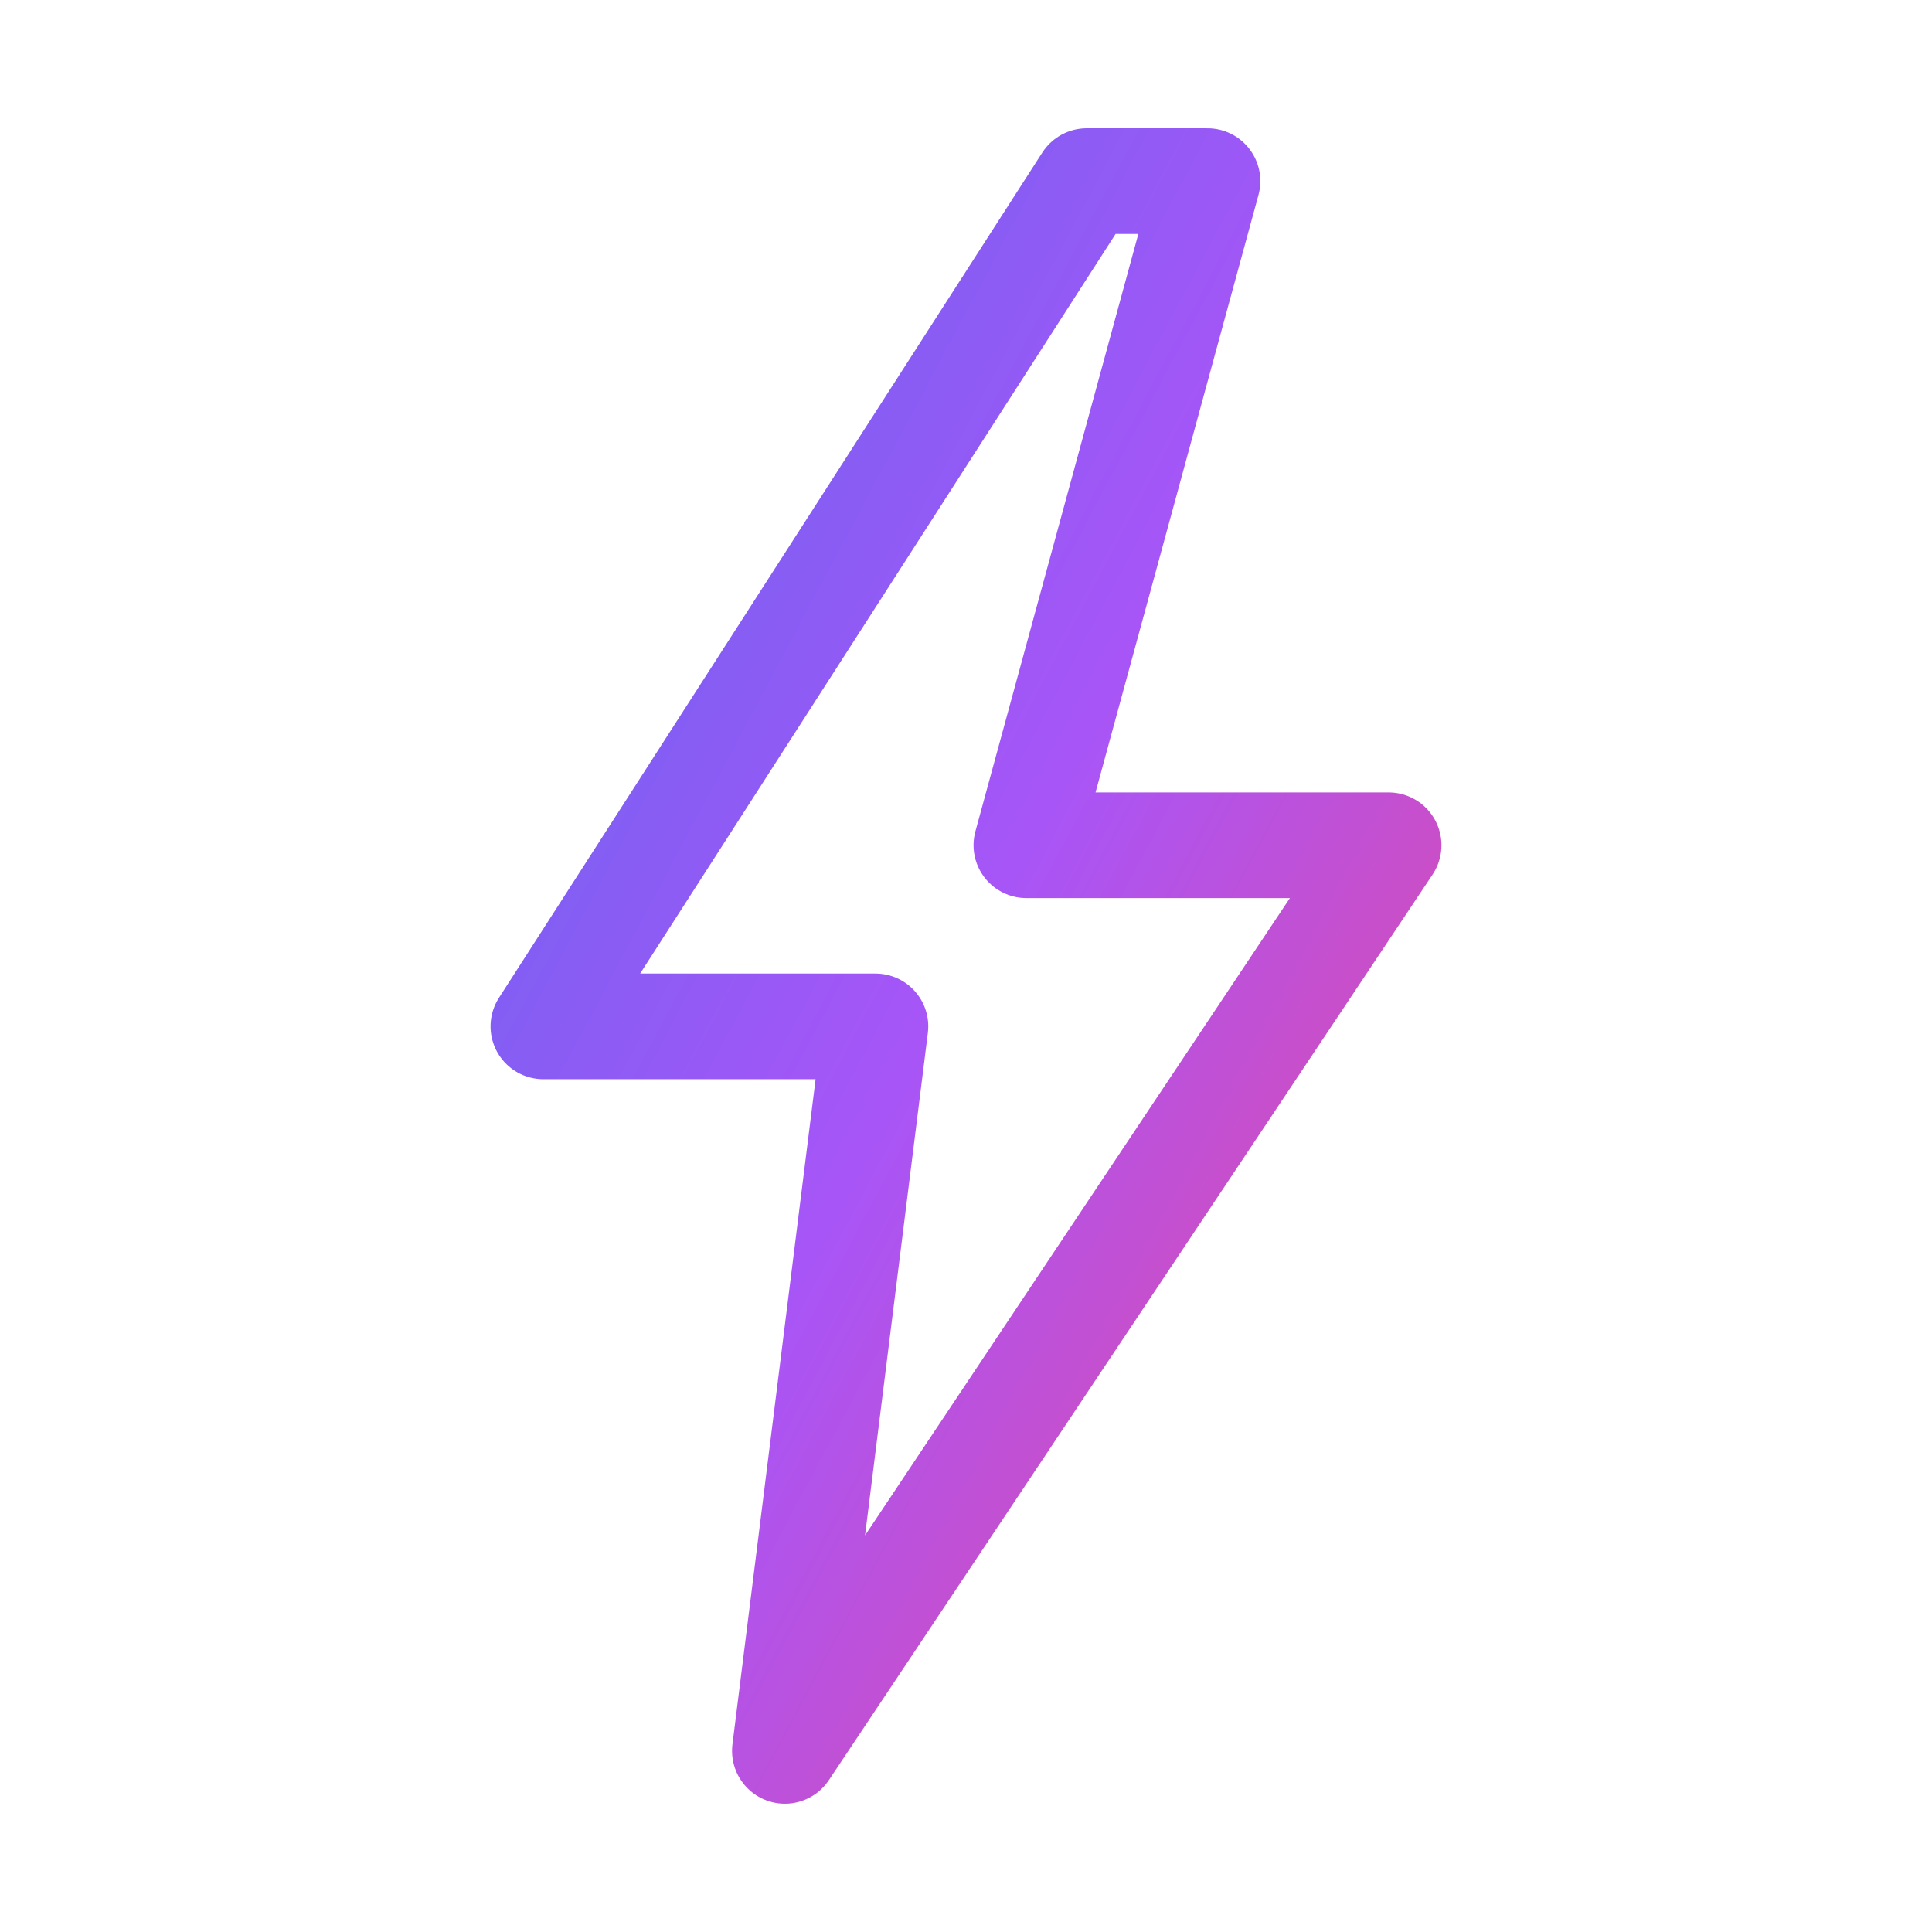
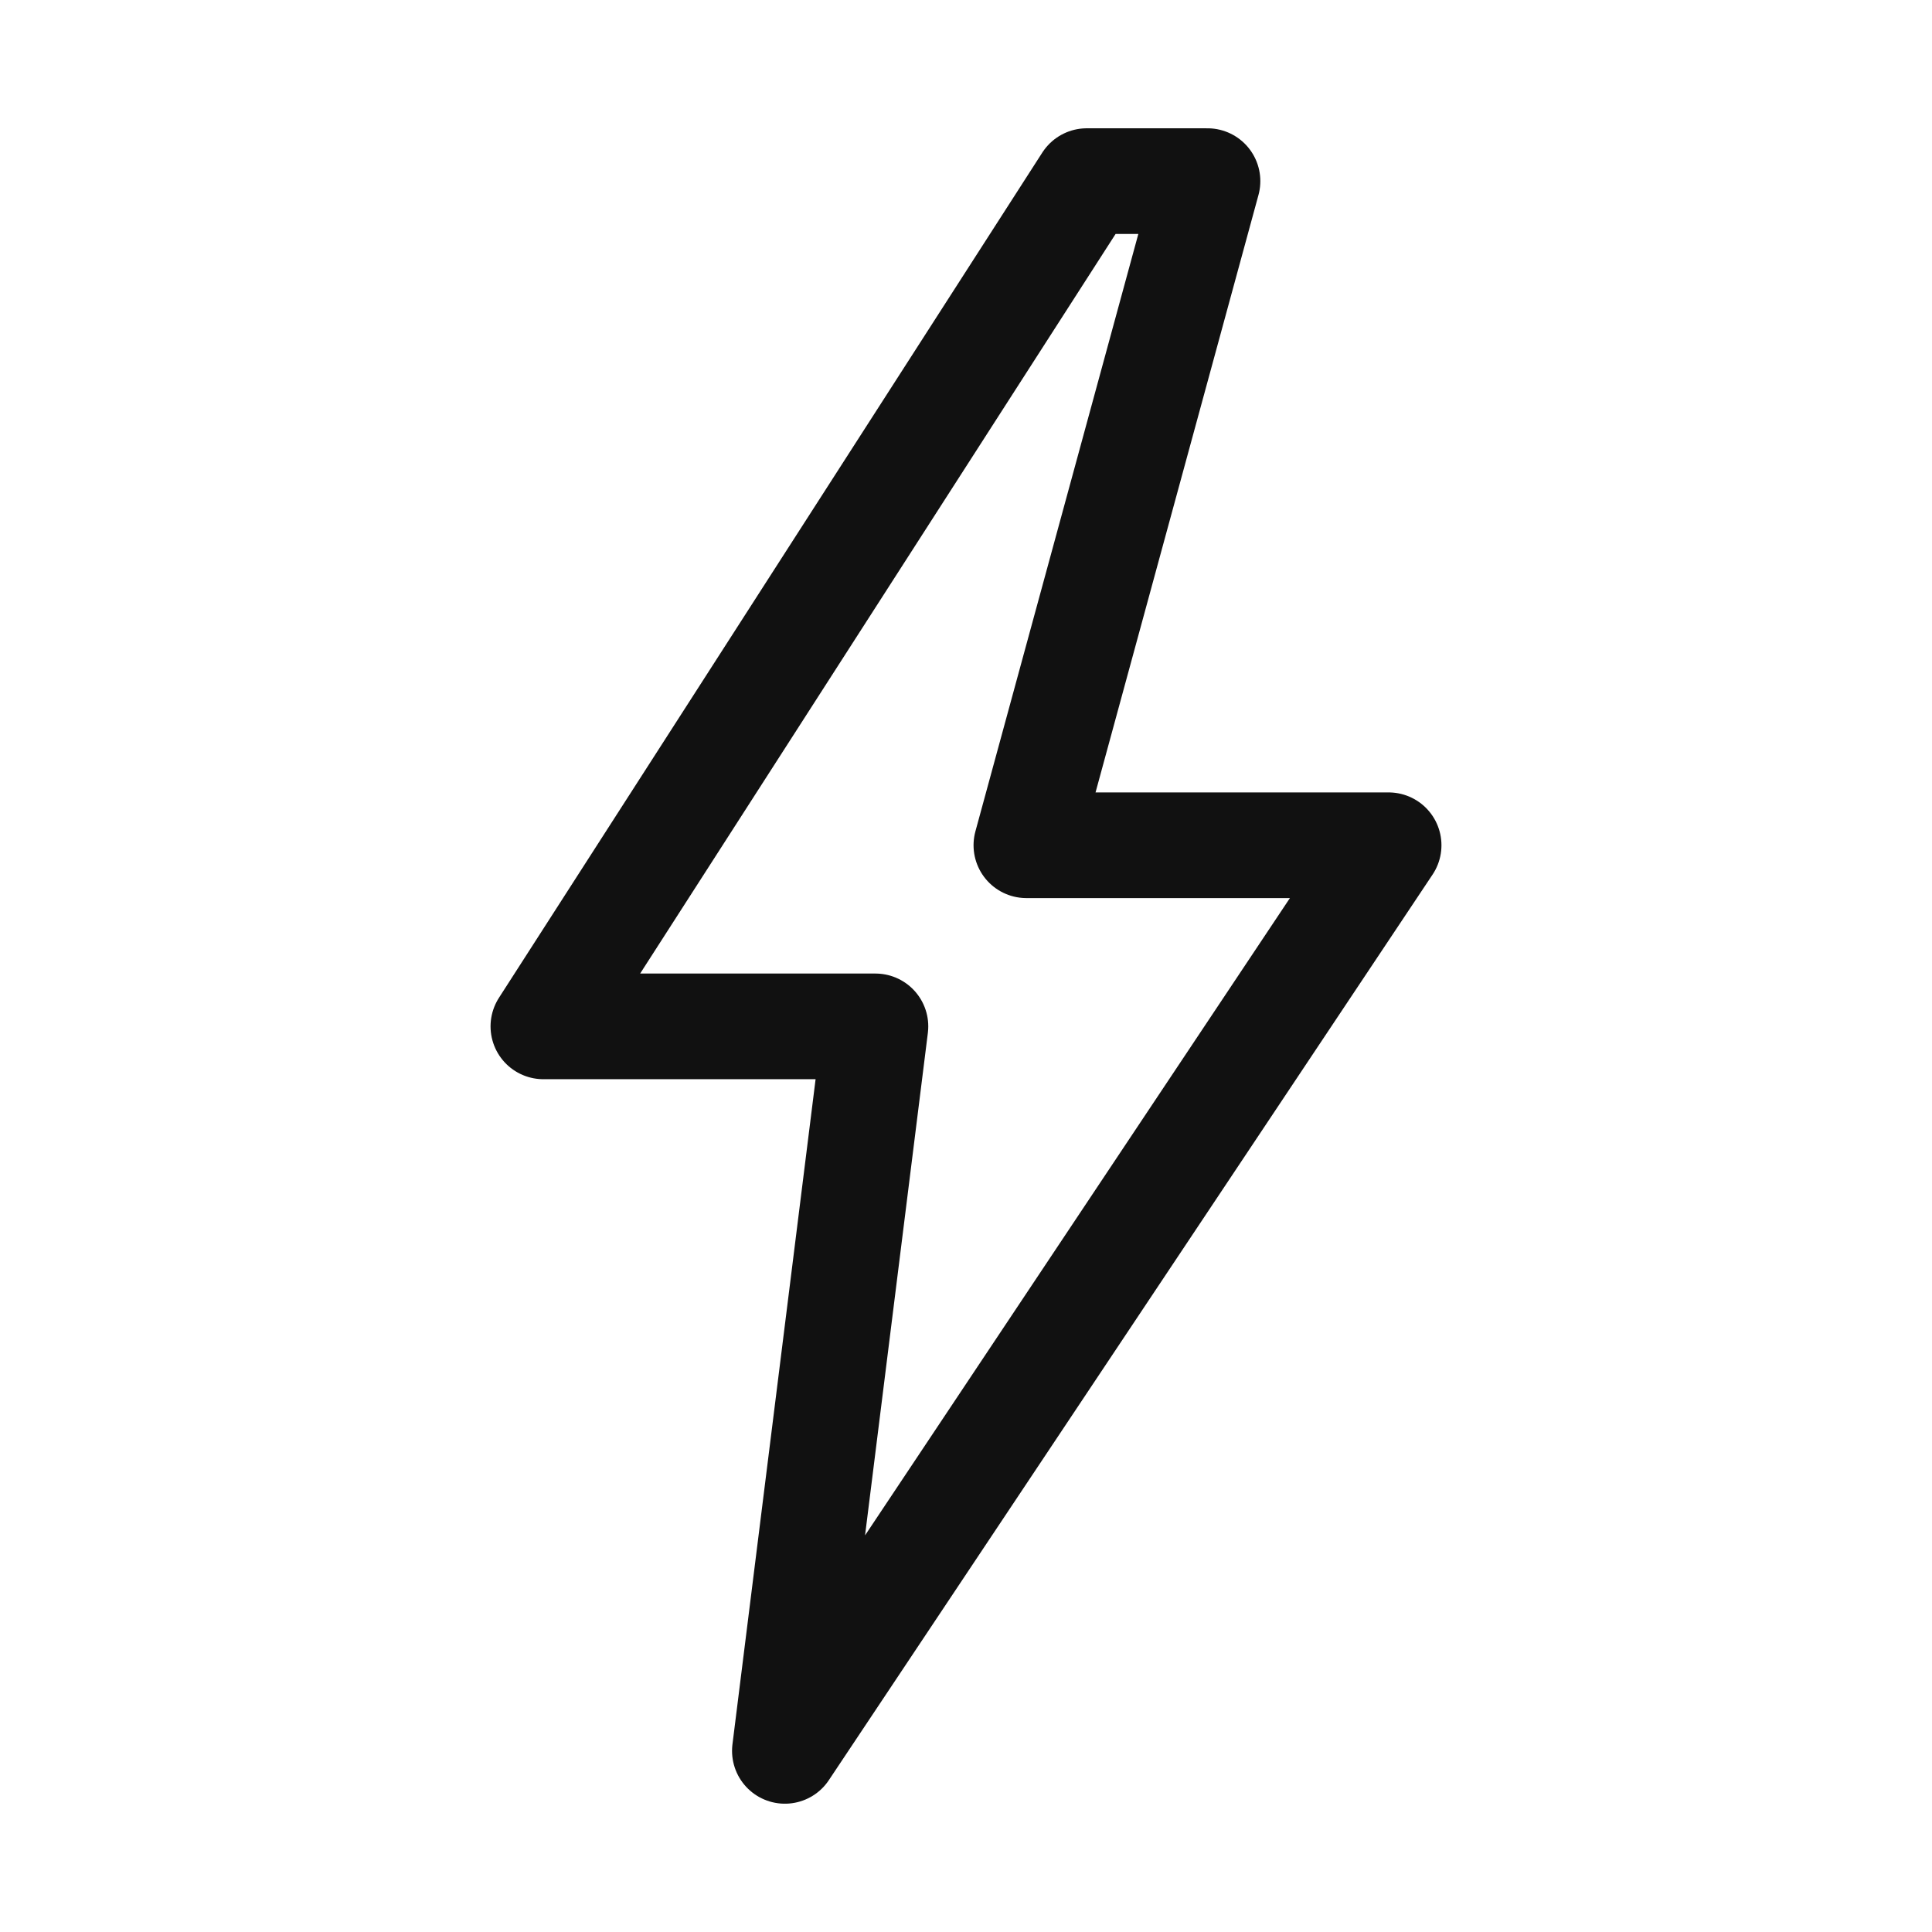
<svg xmlns="http://www.w3.org/2000/svg" width="64" height="64" viewBox="0 0 64 64">
-   <defs>
-     <linearGradient id="g" x1="0" y1="0" x2="1" y2="1">
-       <stop offset="0" stop-color="#6366f1" />
-       <stop offset="0.5" stop-color="#a855f7" />
-       <stop offset="1" stop-color="#ec4899" />
-     </linearGradient>
-   </defs>
-   <g fill="none" stroke="url(#g)" stroke-width="3.5" stroke-linejoin="round" stroke-linecap="round">
+   <style>
+     g { stroke: #111111; }
+     @media (prefers-color-scheme: dark) { g { stroke: #f5f5f5; } }
+   </style>
+   <g fill="none" stroke-width="3.5" stroke-linejoin="round" stroke-linecap="round">
    <path d="M36 6 L18 34 h11 L26 58 L46 28 h-12 L40 6 Z" />
  </g>
</svg>
